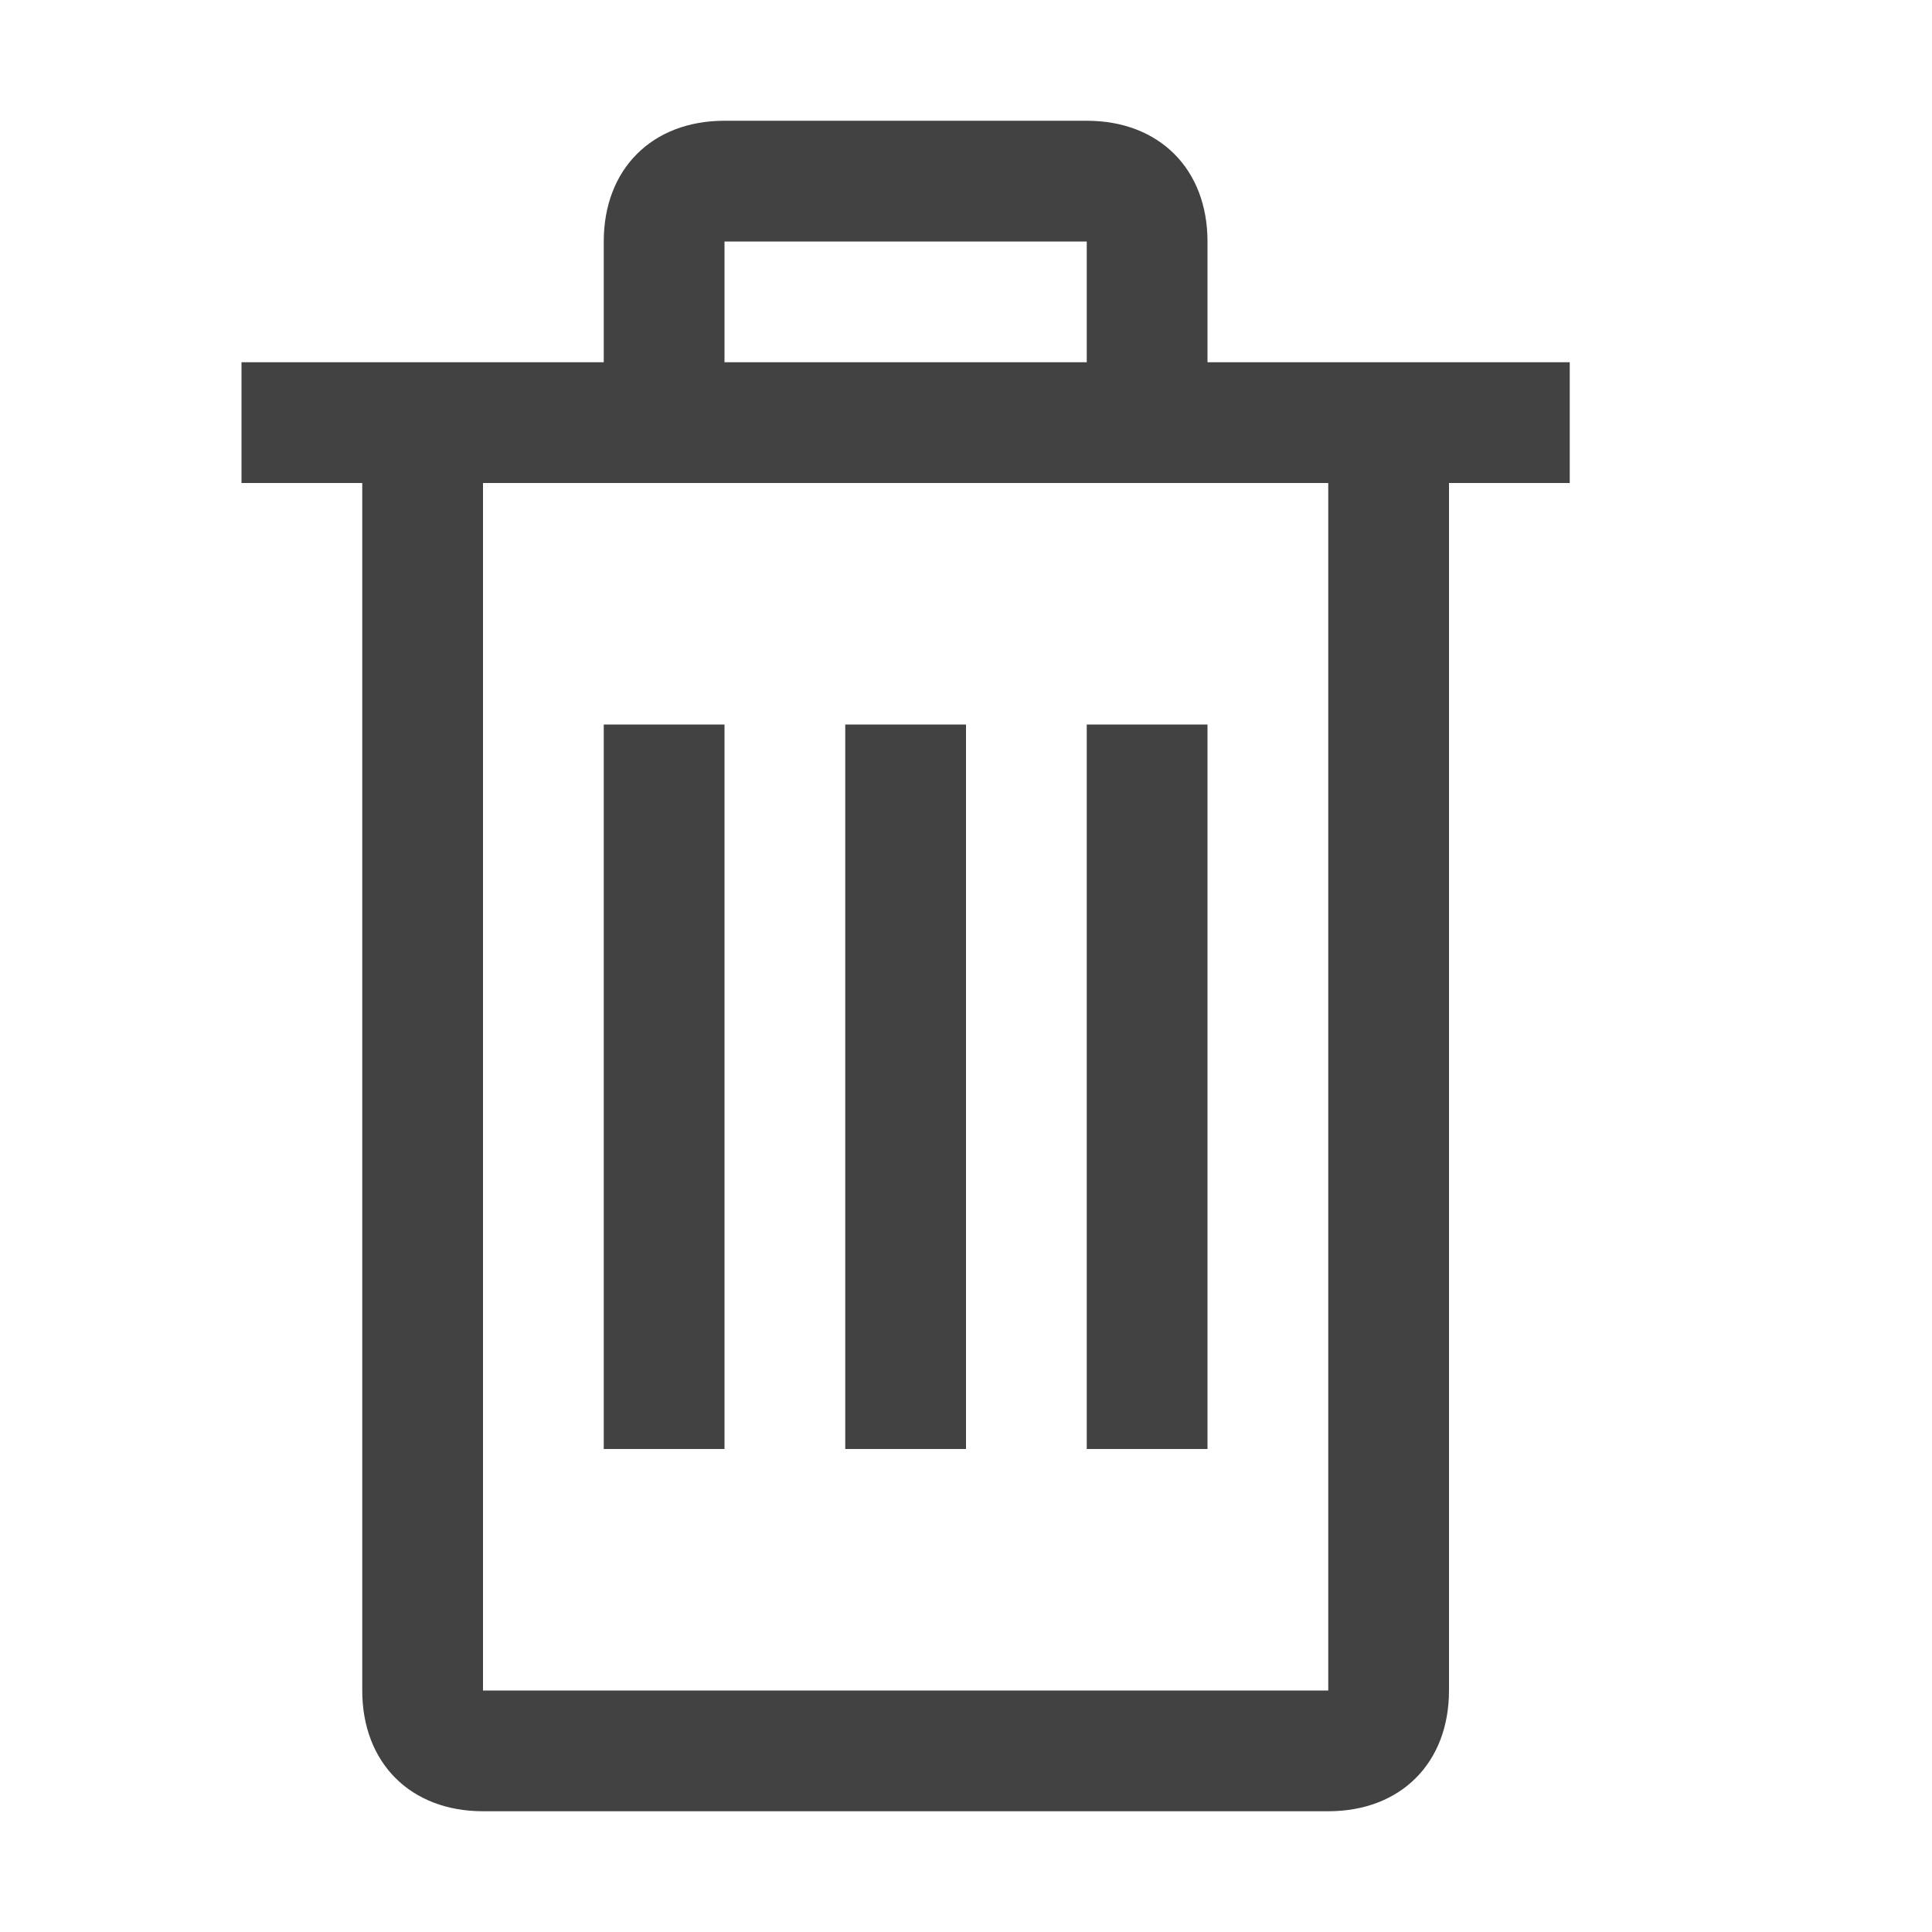
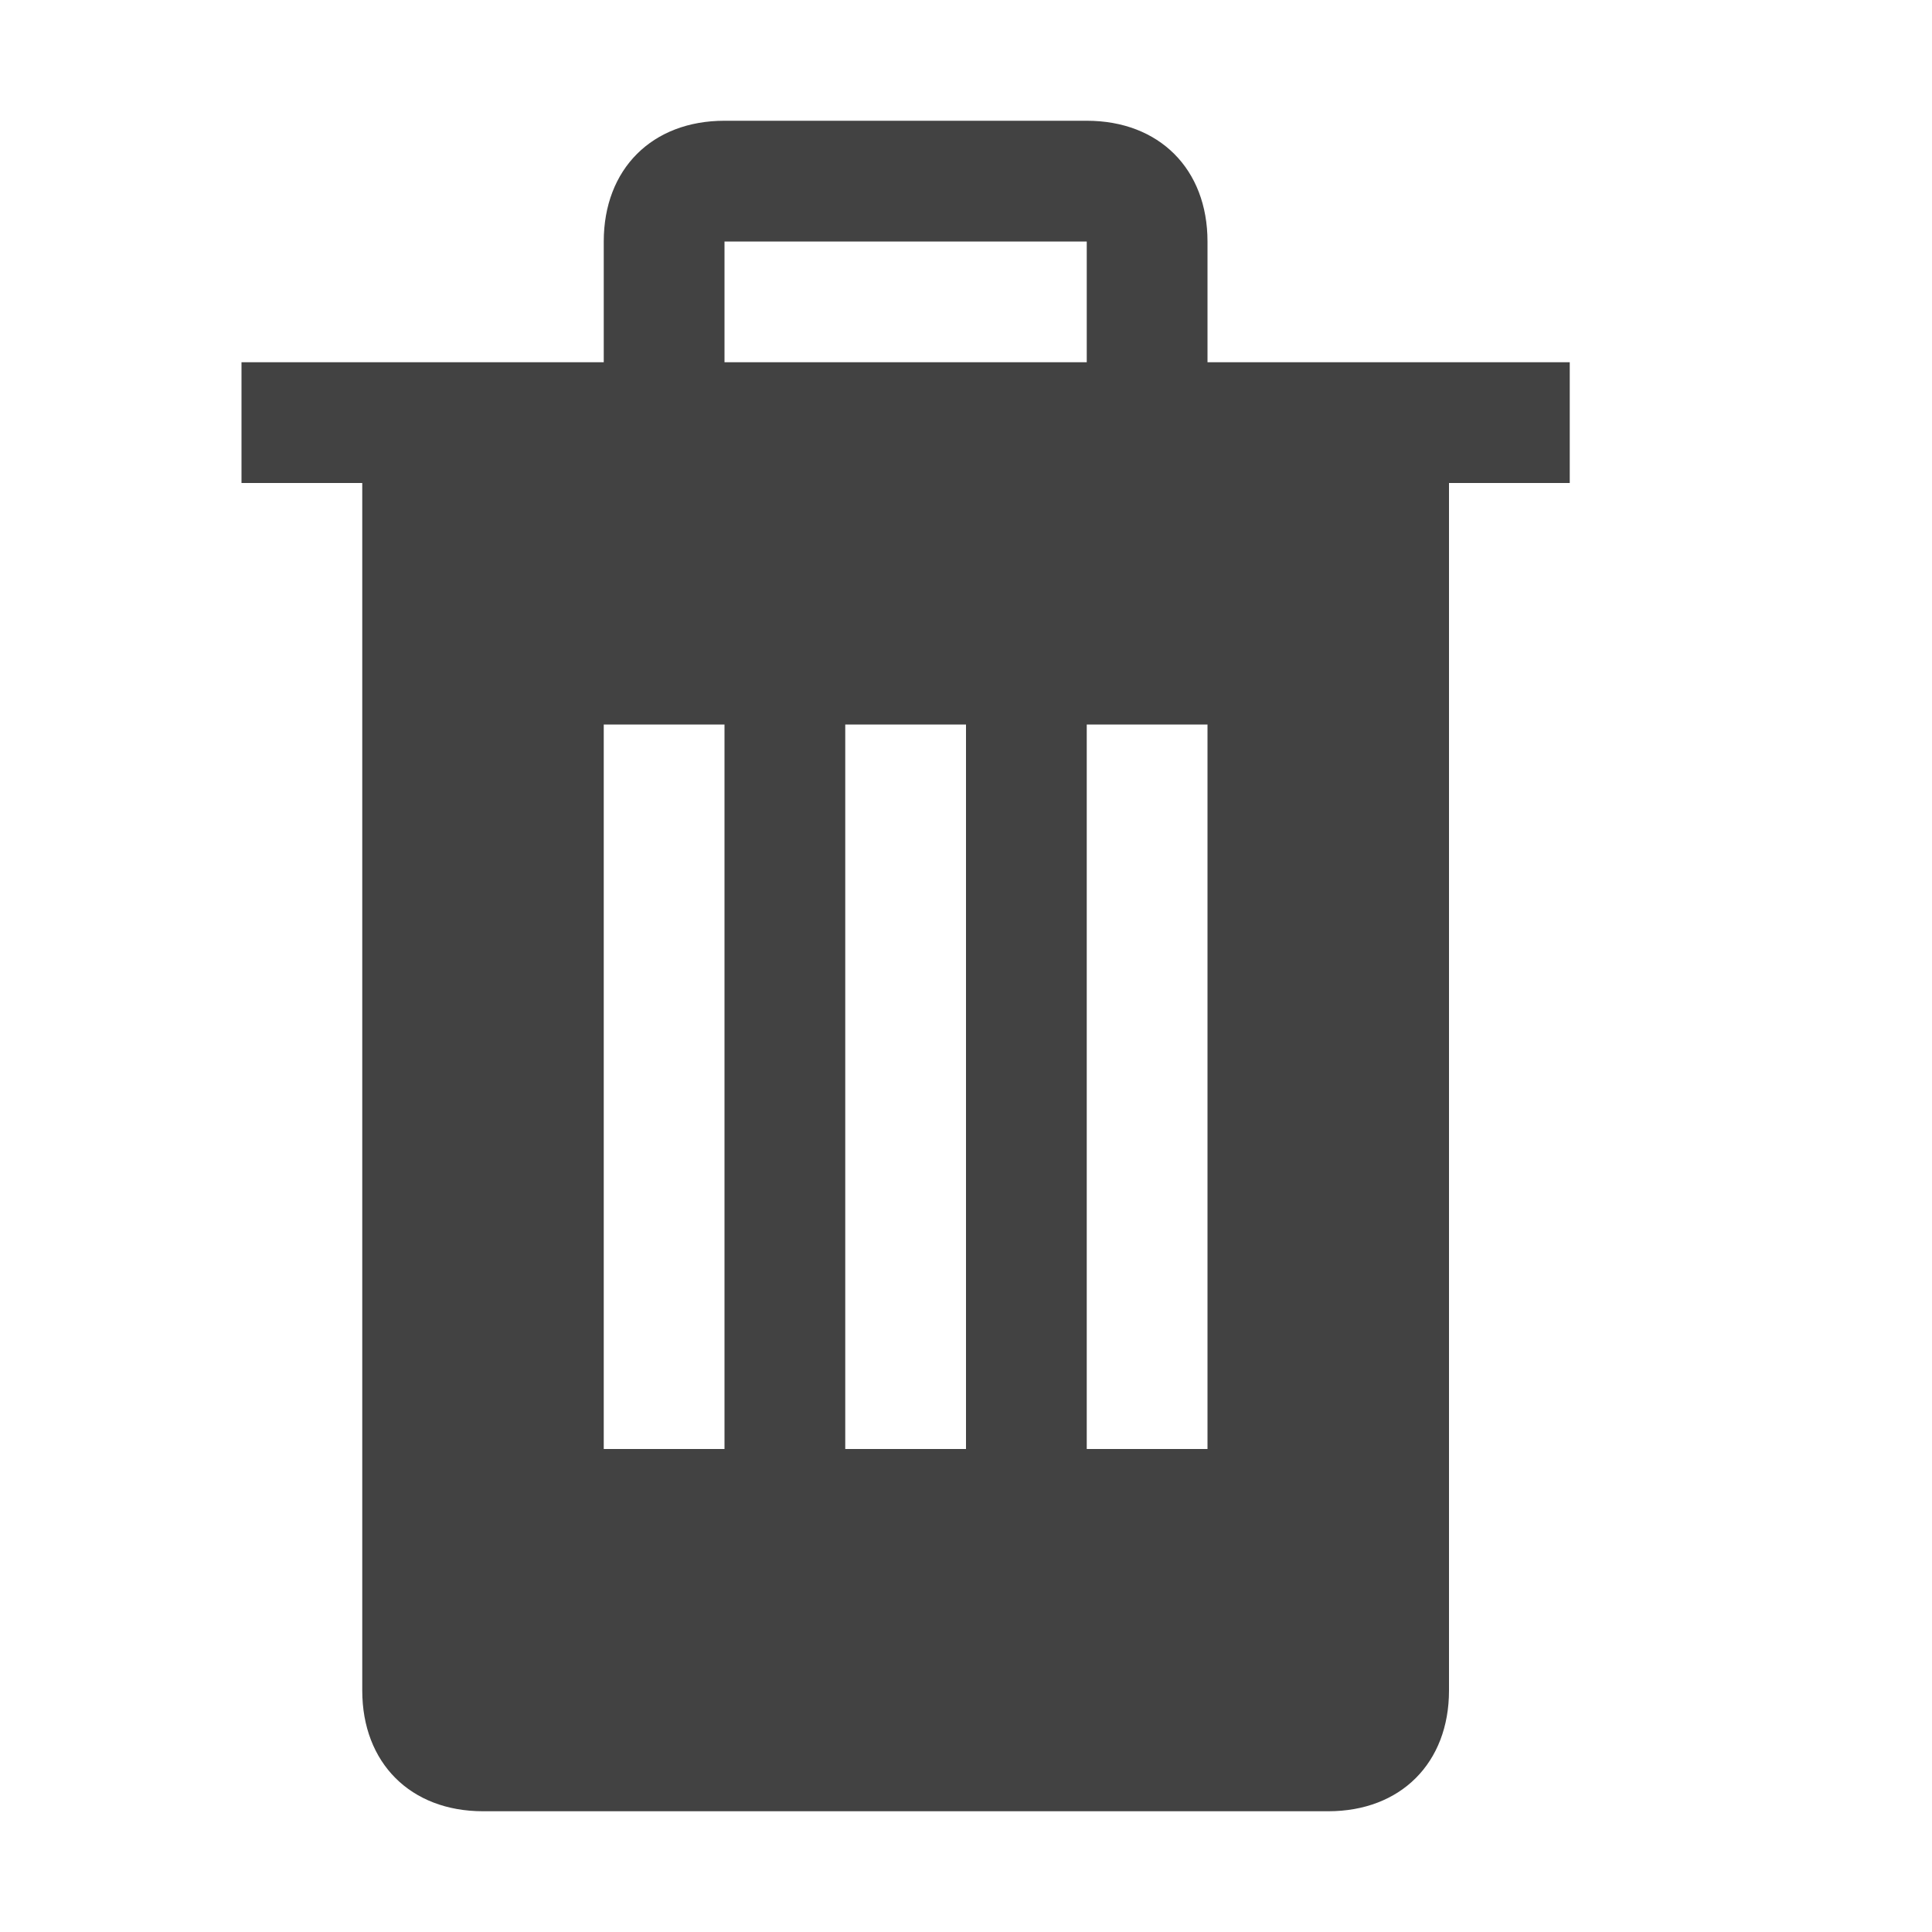
<svg xmlns="http://www.w3.org/2000/svg" version="1.1" id="Layer_1" x="0px" y="0px" viewBox="0 0 16 16" style="enable-background:new 0 0 16 16;" xml:space="preserve">
  <style type="text/css">
	.st0{fill:#424242;}
</style>
-   <path id="iconBg" class="st0" d="M6,12H5V6h1V12z M8,6H7v6h1V6z M10,6H9v6h1V6z M13,3v1h-1v10c0,0.6-0.4,1-1,1H4c-0.6,0-1-0.4-1-1V4  H2V3h3V2c0-0.6,0.4-1,1-1h3c0.6,0,1,0.4,1,1v1H13z M6,3h3V2H6V3z M11,4H4v10h7V4z" />
+   <path class="st0" d="M10,3V2c0-0.6-0.4-1-1-1H6C5.4,1,5,1.4,5,2v1H2v1h1v10c0,0.6,0.4,1,1,1h7c0.6,0,1-0.4,1-1V4h1V3H10z M6,12H5V6  h1V12z M6,2h3v1H6V2z M8,12H7V6h1V12z M10,12H9V6h1V12z" />
</svg>
